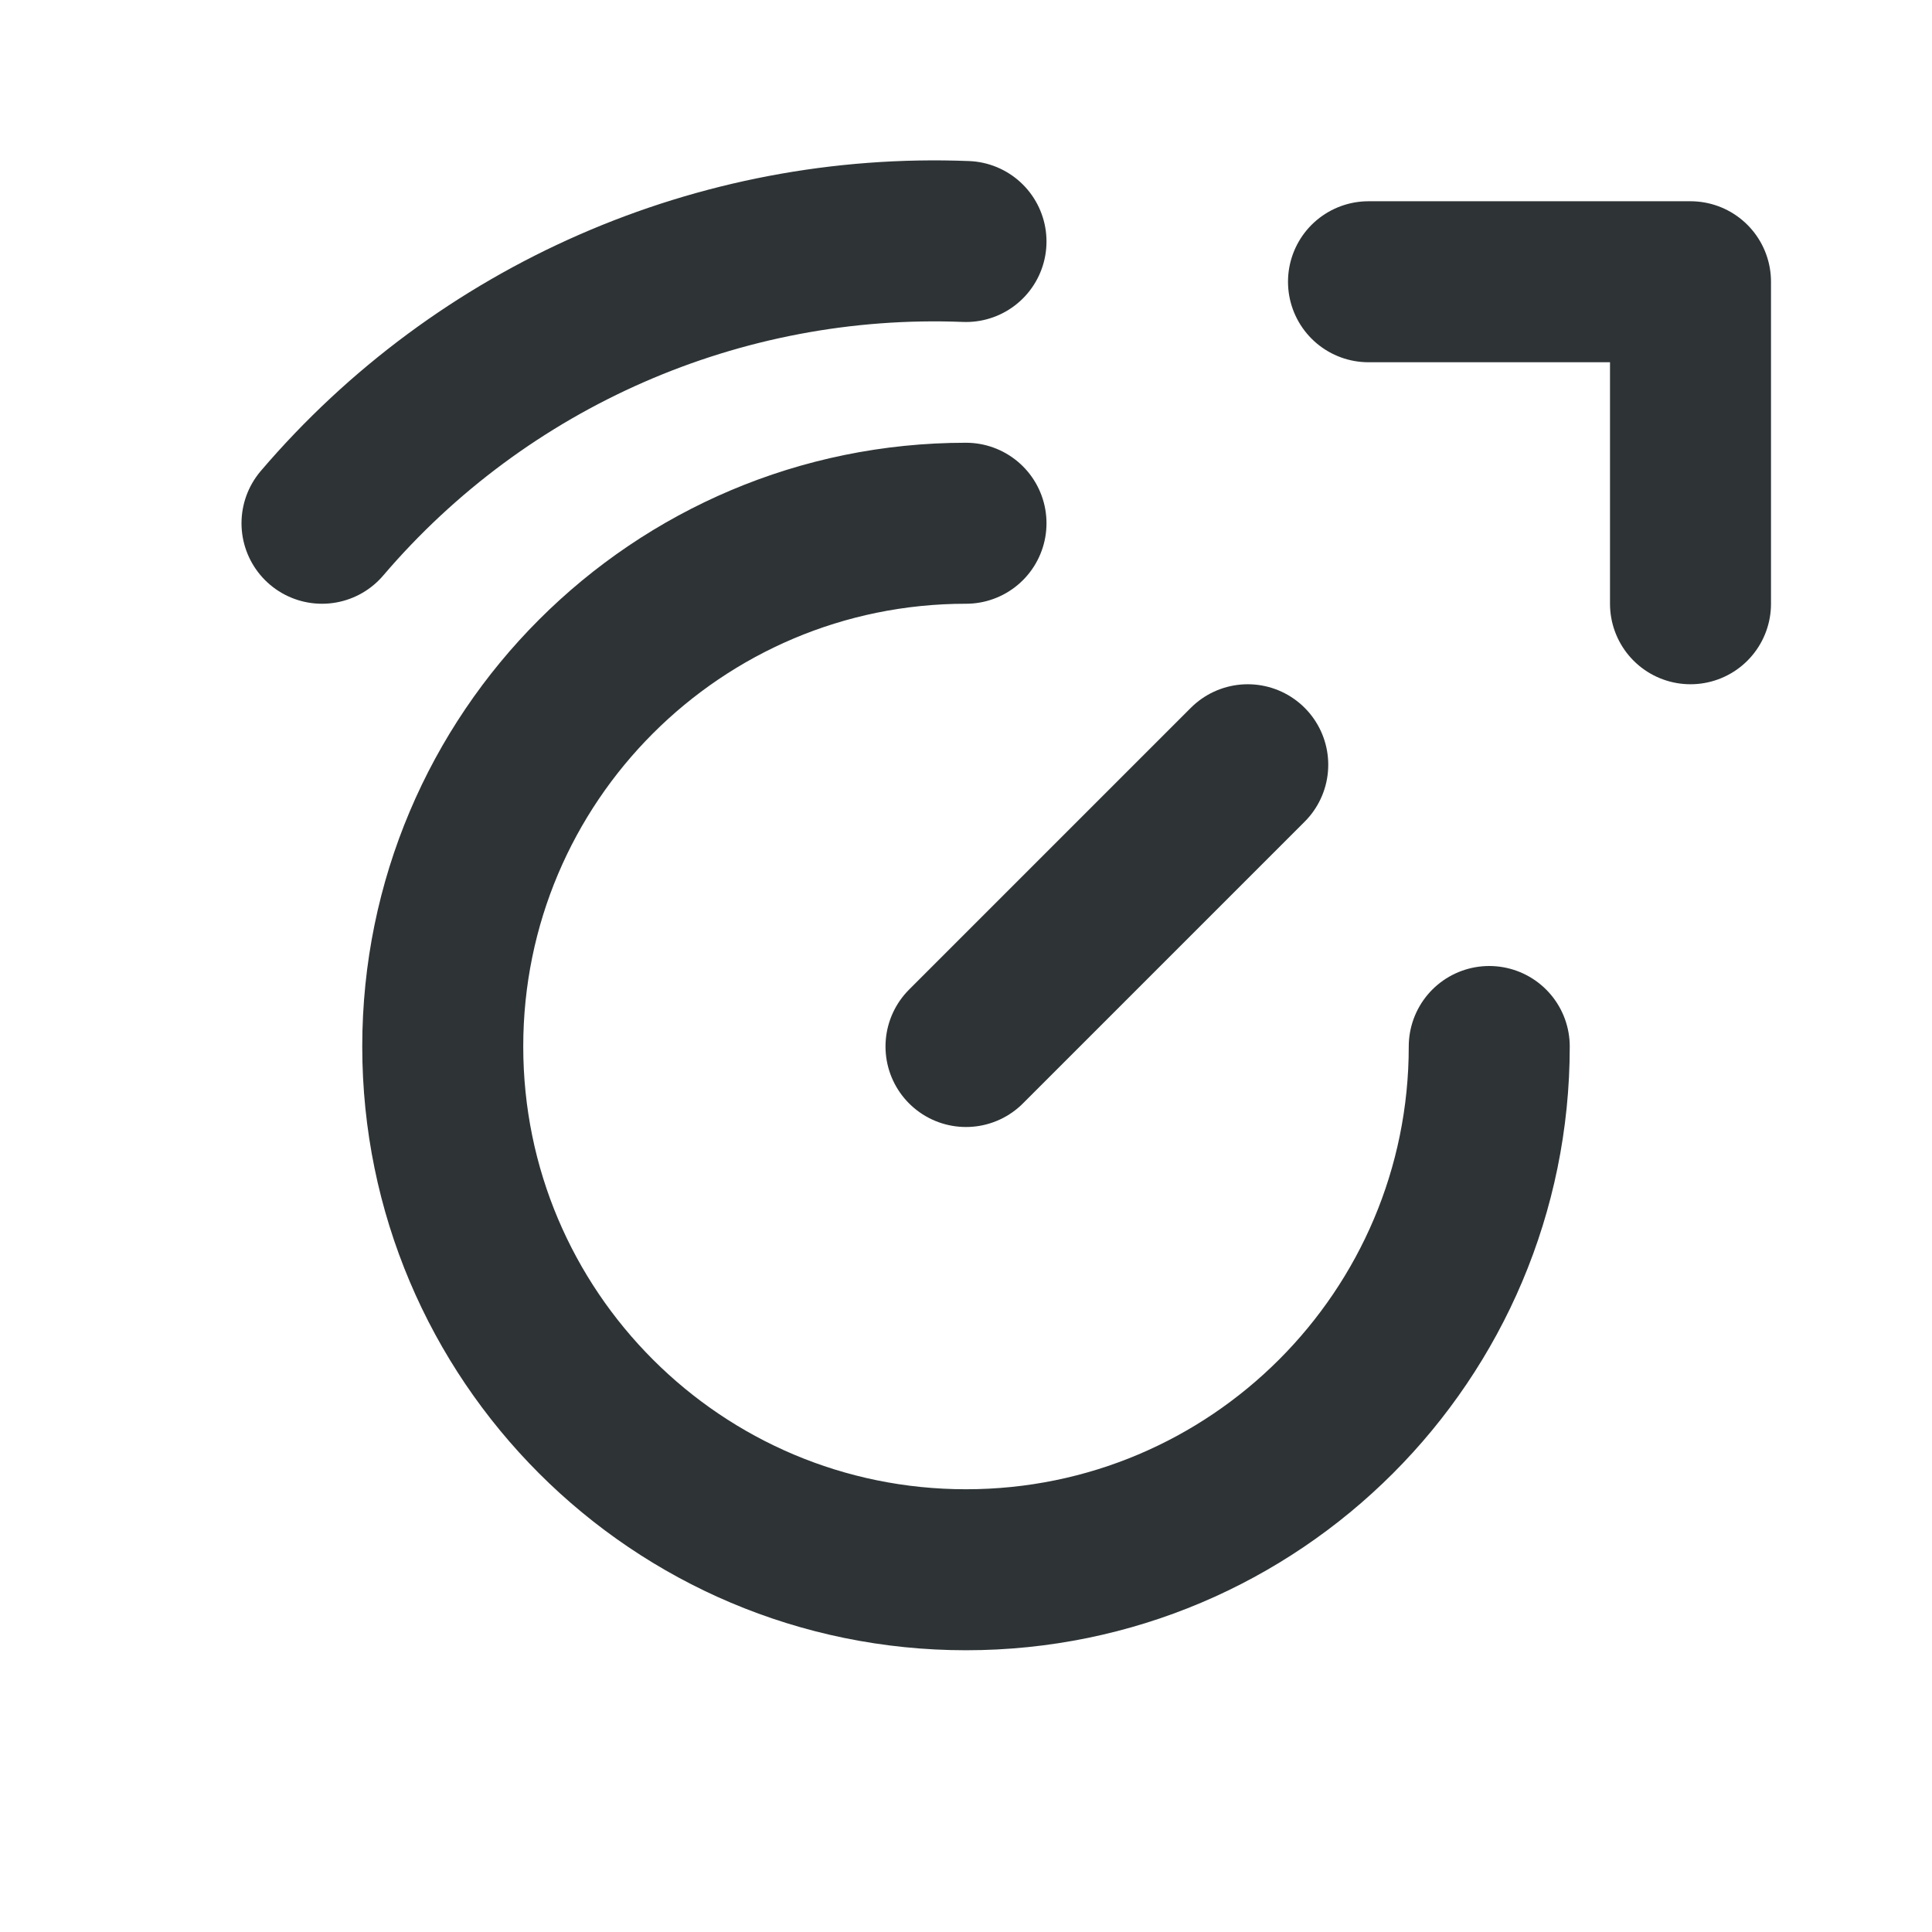
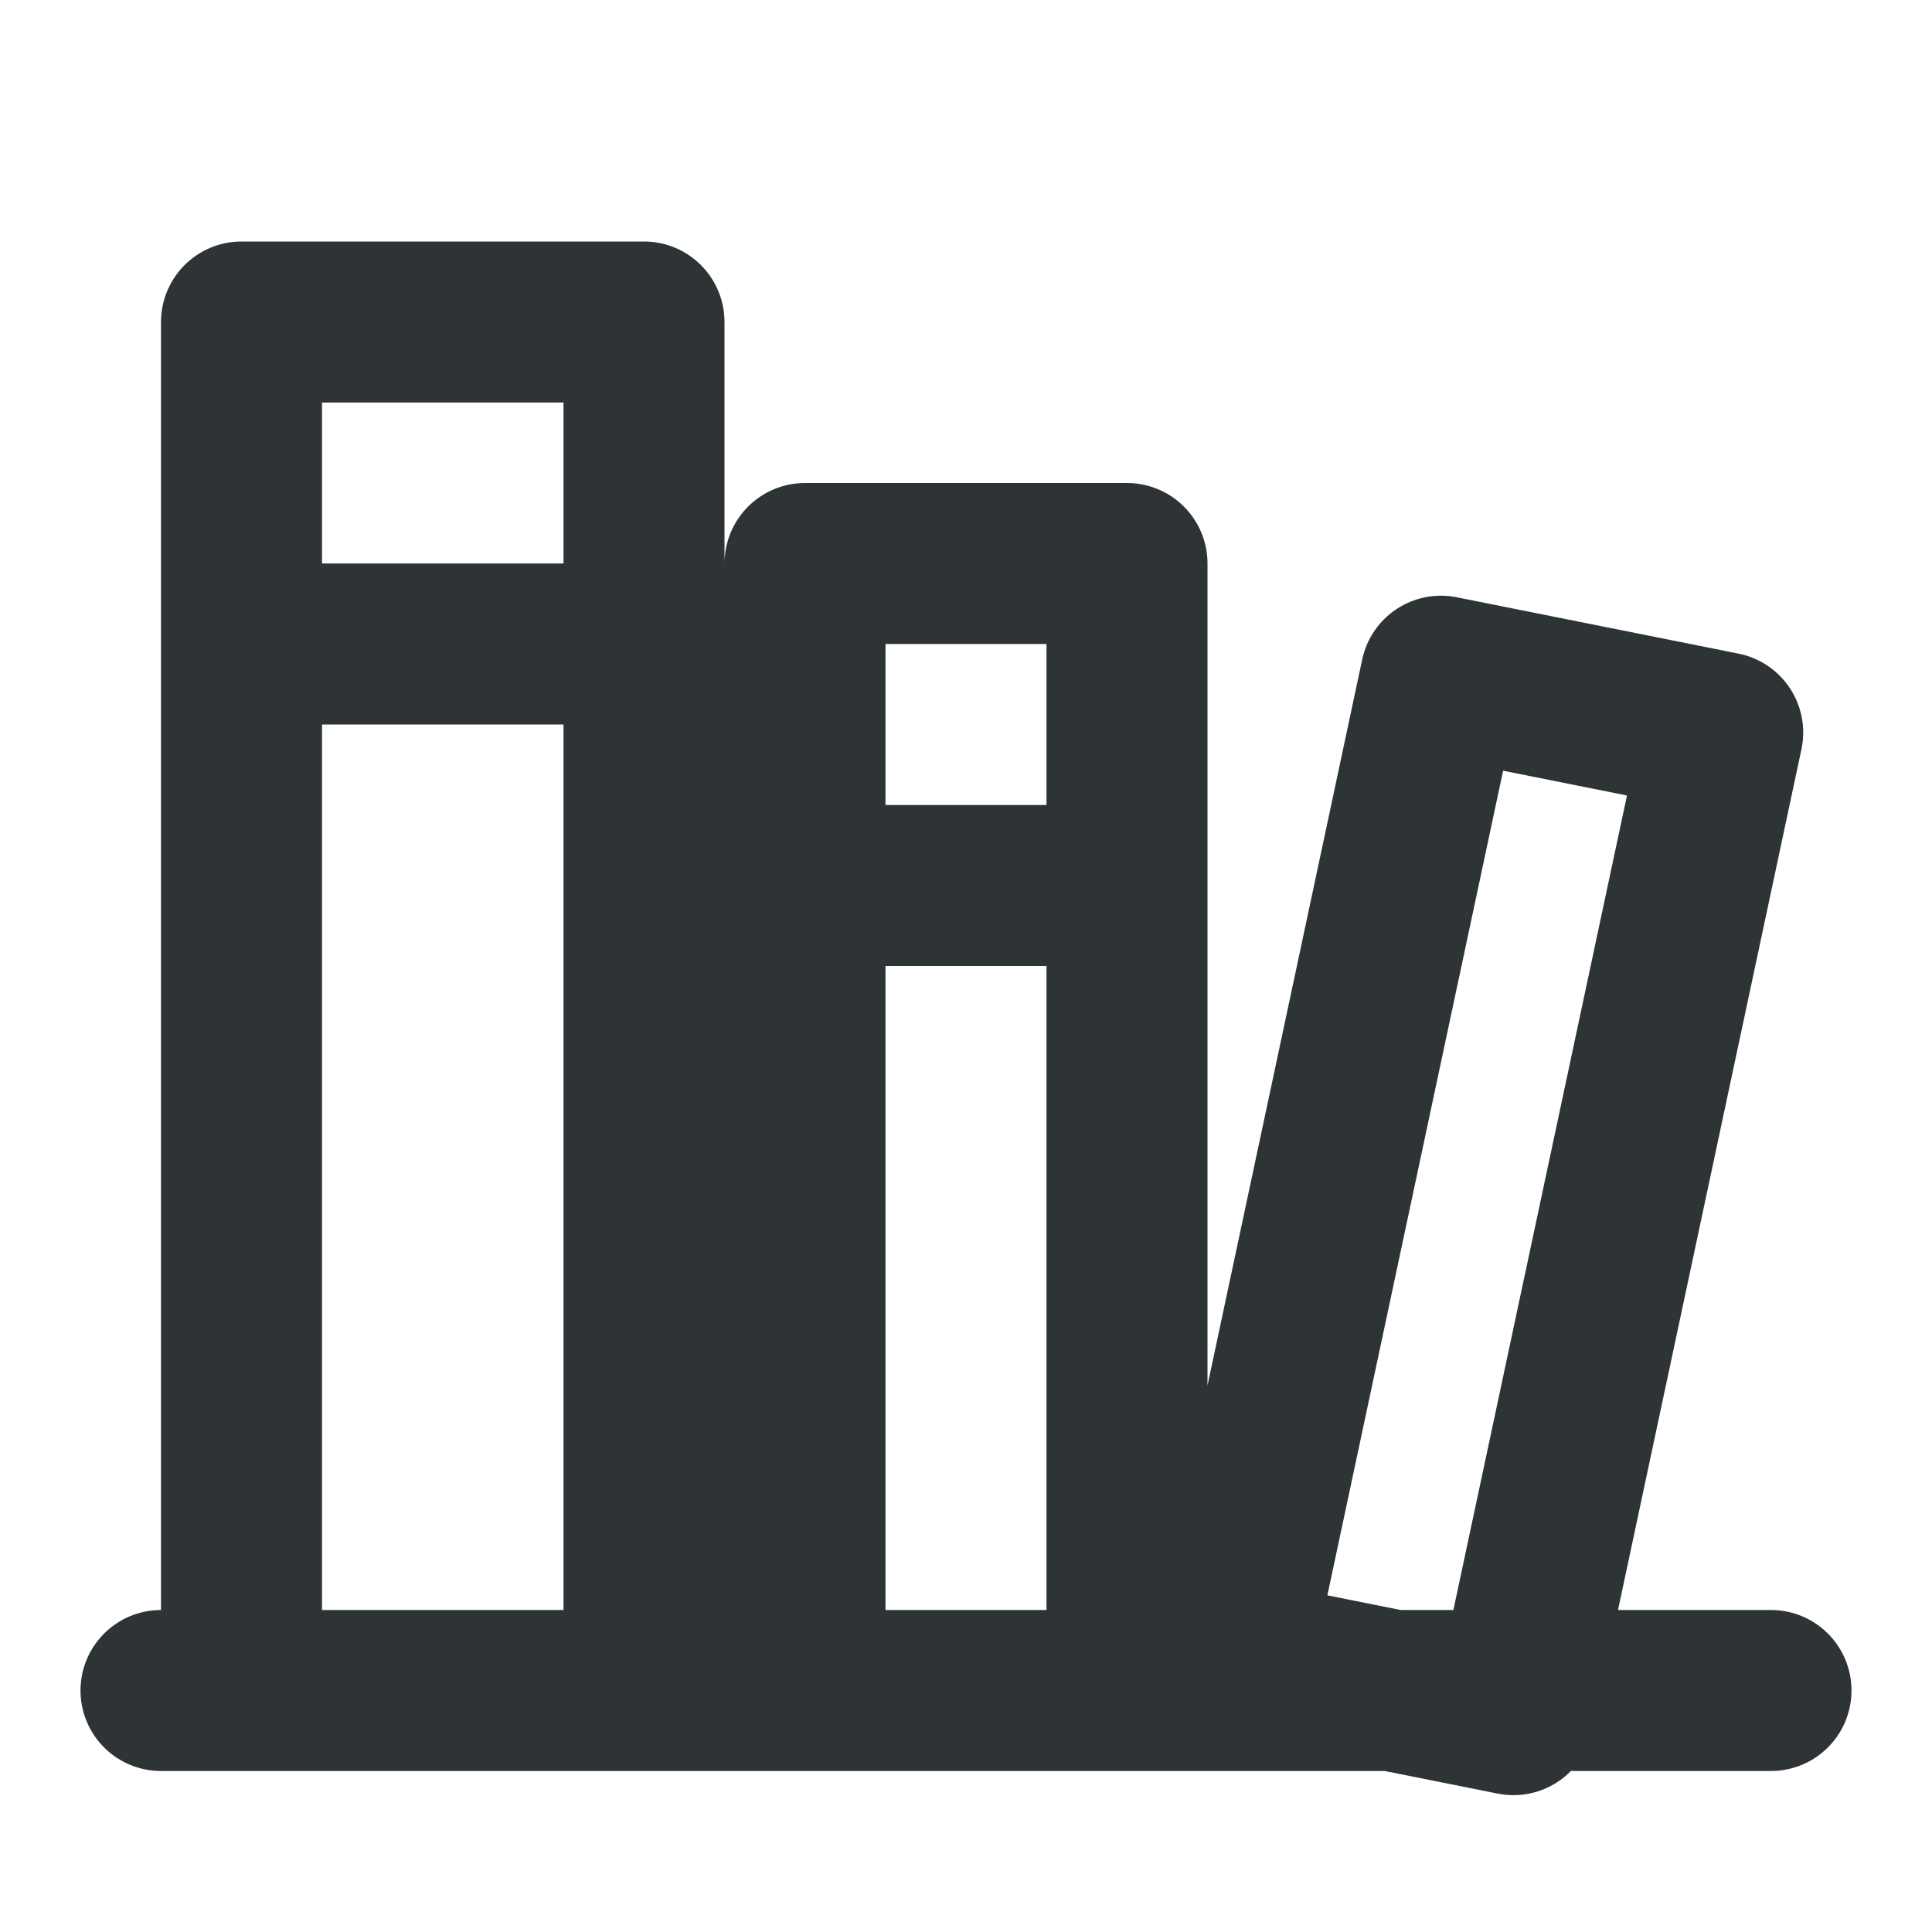
<svg xmlns="http://www.w3.org/2000/svg" width="16" height="16" viewBox="0 0 24 24">
-   <path class="transparent-fill foreground-stroke" fill="none" stroke="#2e3436" stroke-width="2" stroke-linecap="round" stroke-linejoin="round" d="M12 6.5a6.5 6.5 0 1 0 6.5 6.5M12 13l3.5-3.5M4 6.5A10 10 0 0 1 12 3M17 3.5h4v4" />
+   <path class="transparent-fill foreground-stroke" fill="none" stroke="#2e3436" stroke-width="2" stroke-linecap="round" stroke-linejoin="round" d="M3 4h5v17H3zM10 7h4v14h-4zM15.3 20.6l2.6-12.2 3.5.7-2.6 12.2zM3 8h5M10 11h4M2 21h20" />
</svg>
